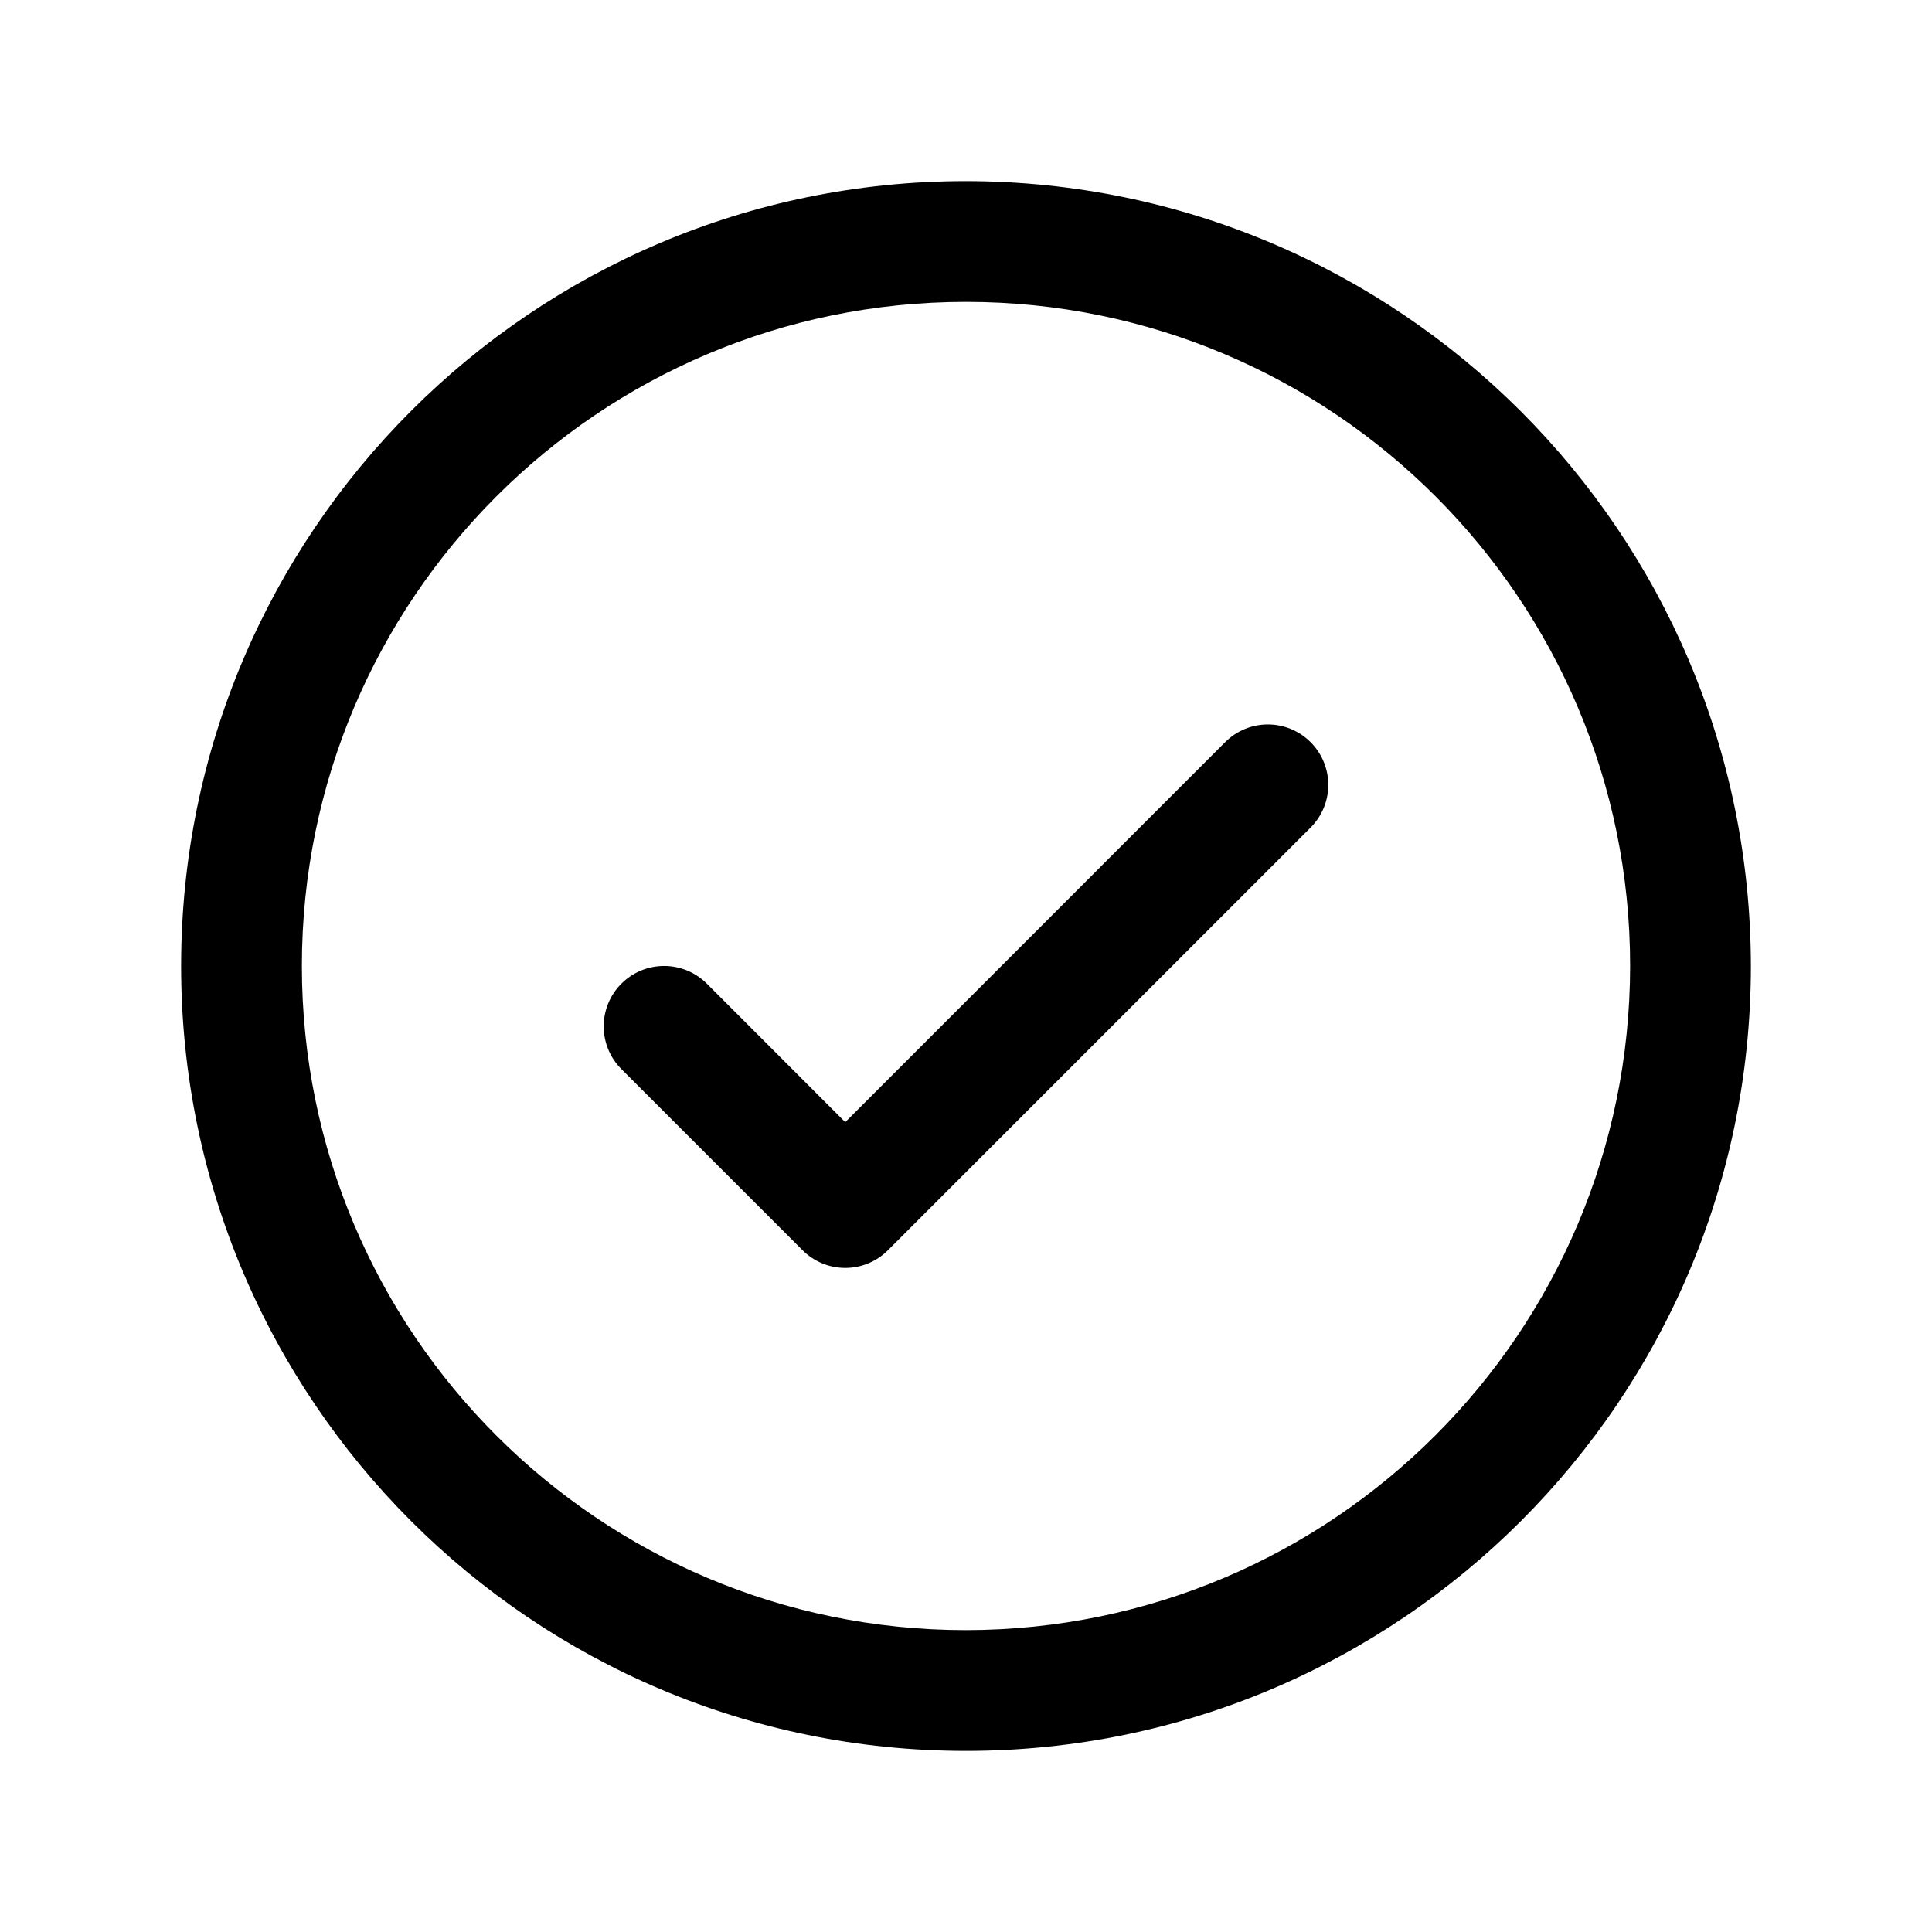
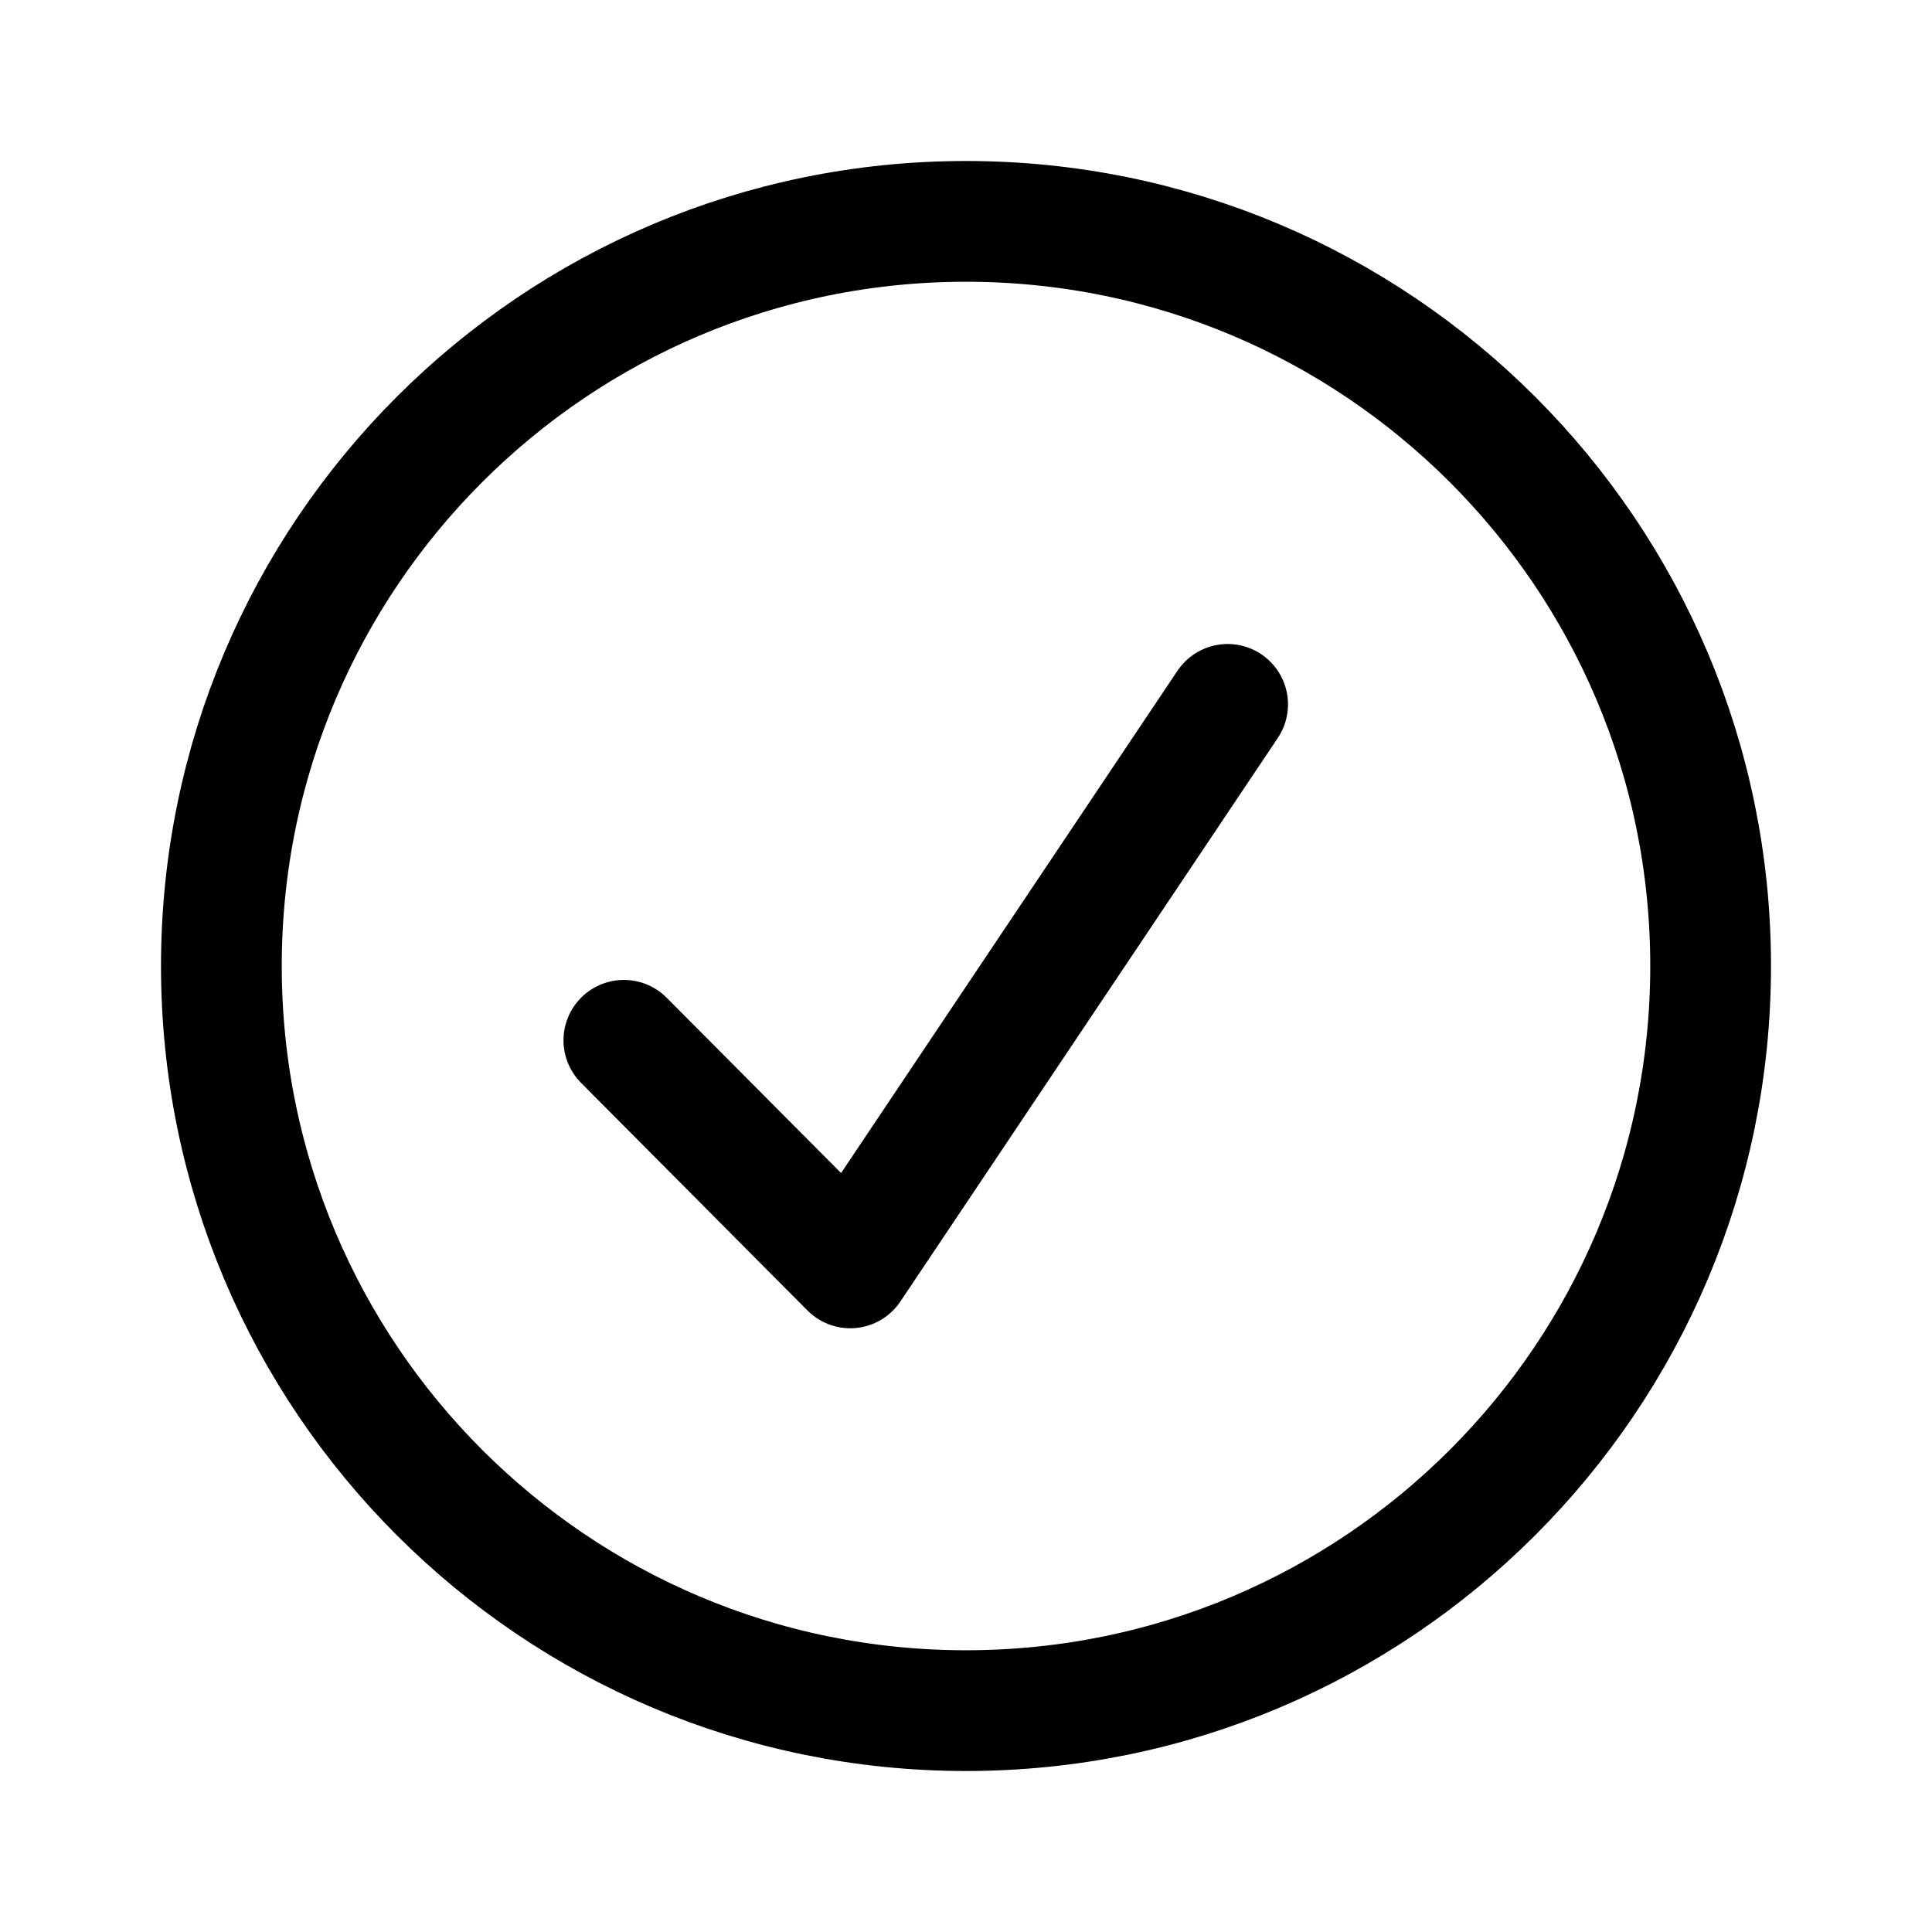
- <svg xmlns="http://www.w3.org/2000/svg" width="24" height="24" fill="currentColor" viewBox="0 0 256 256">
-   <path d="M173.66,98.34a8,8,0,0,1,0,11.32l-56,56a8,8,0,0,1-11.32,0l-24-24a8,8,0,0,1,11.32-11.32L112,148.69l50.34-50.35A8,8,0,0,1,173.66,98.34ZM232,128A104,104,0,1,1,128,24,104.11,104.11,0,0,1,232,128Zm-16,0a88,88,0,1,0-88,88A88.1,88.1,0,0,0,216,128Z" />
+ <svg xmlns="http://www.w3.org/2000/svg" viewBox="0 0 24 24" fill="none">
+   <circle cx="12" cy="12" r="9.25" stroke="currentColor" stroke-width="1.5" stroke-linecap="round" stroke-linejoin="round" />
+   <path d="M7.75 12.923L10.562 15.75L15.25 8.75" stroke="currentColor" stroke-width="1.5" stroke-linecap="round" stroke-linejoin="round" />
</svg>
